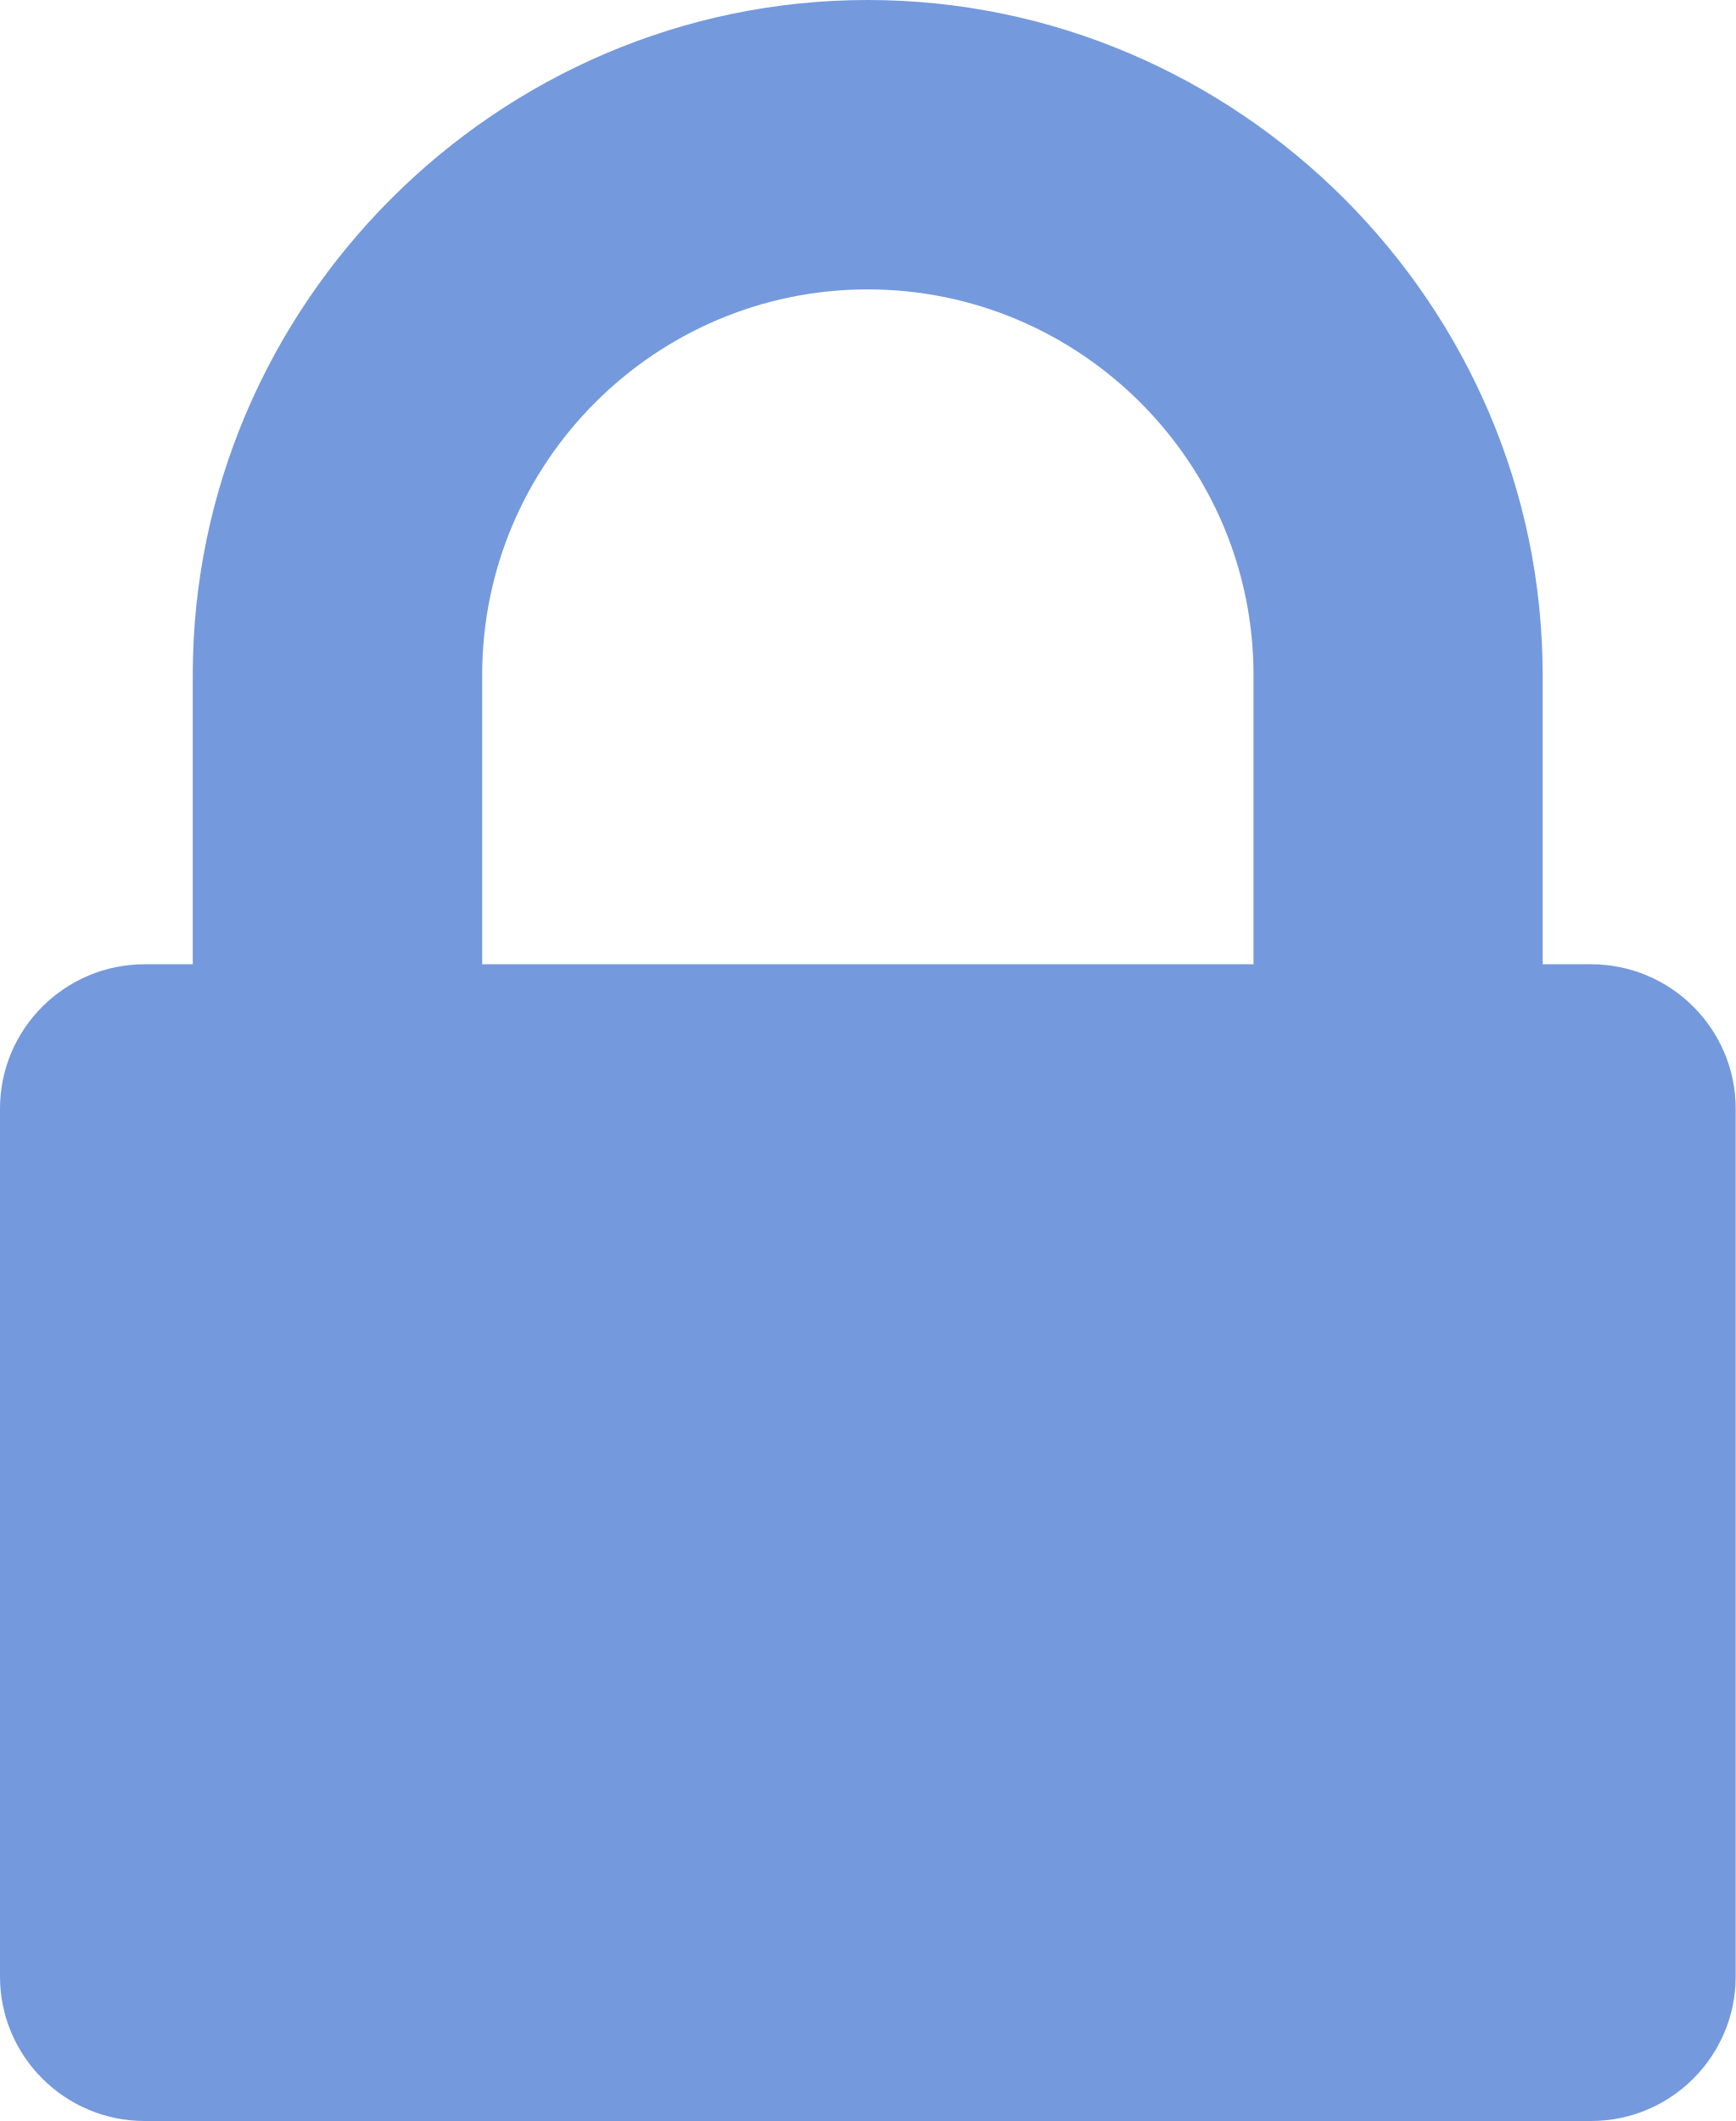
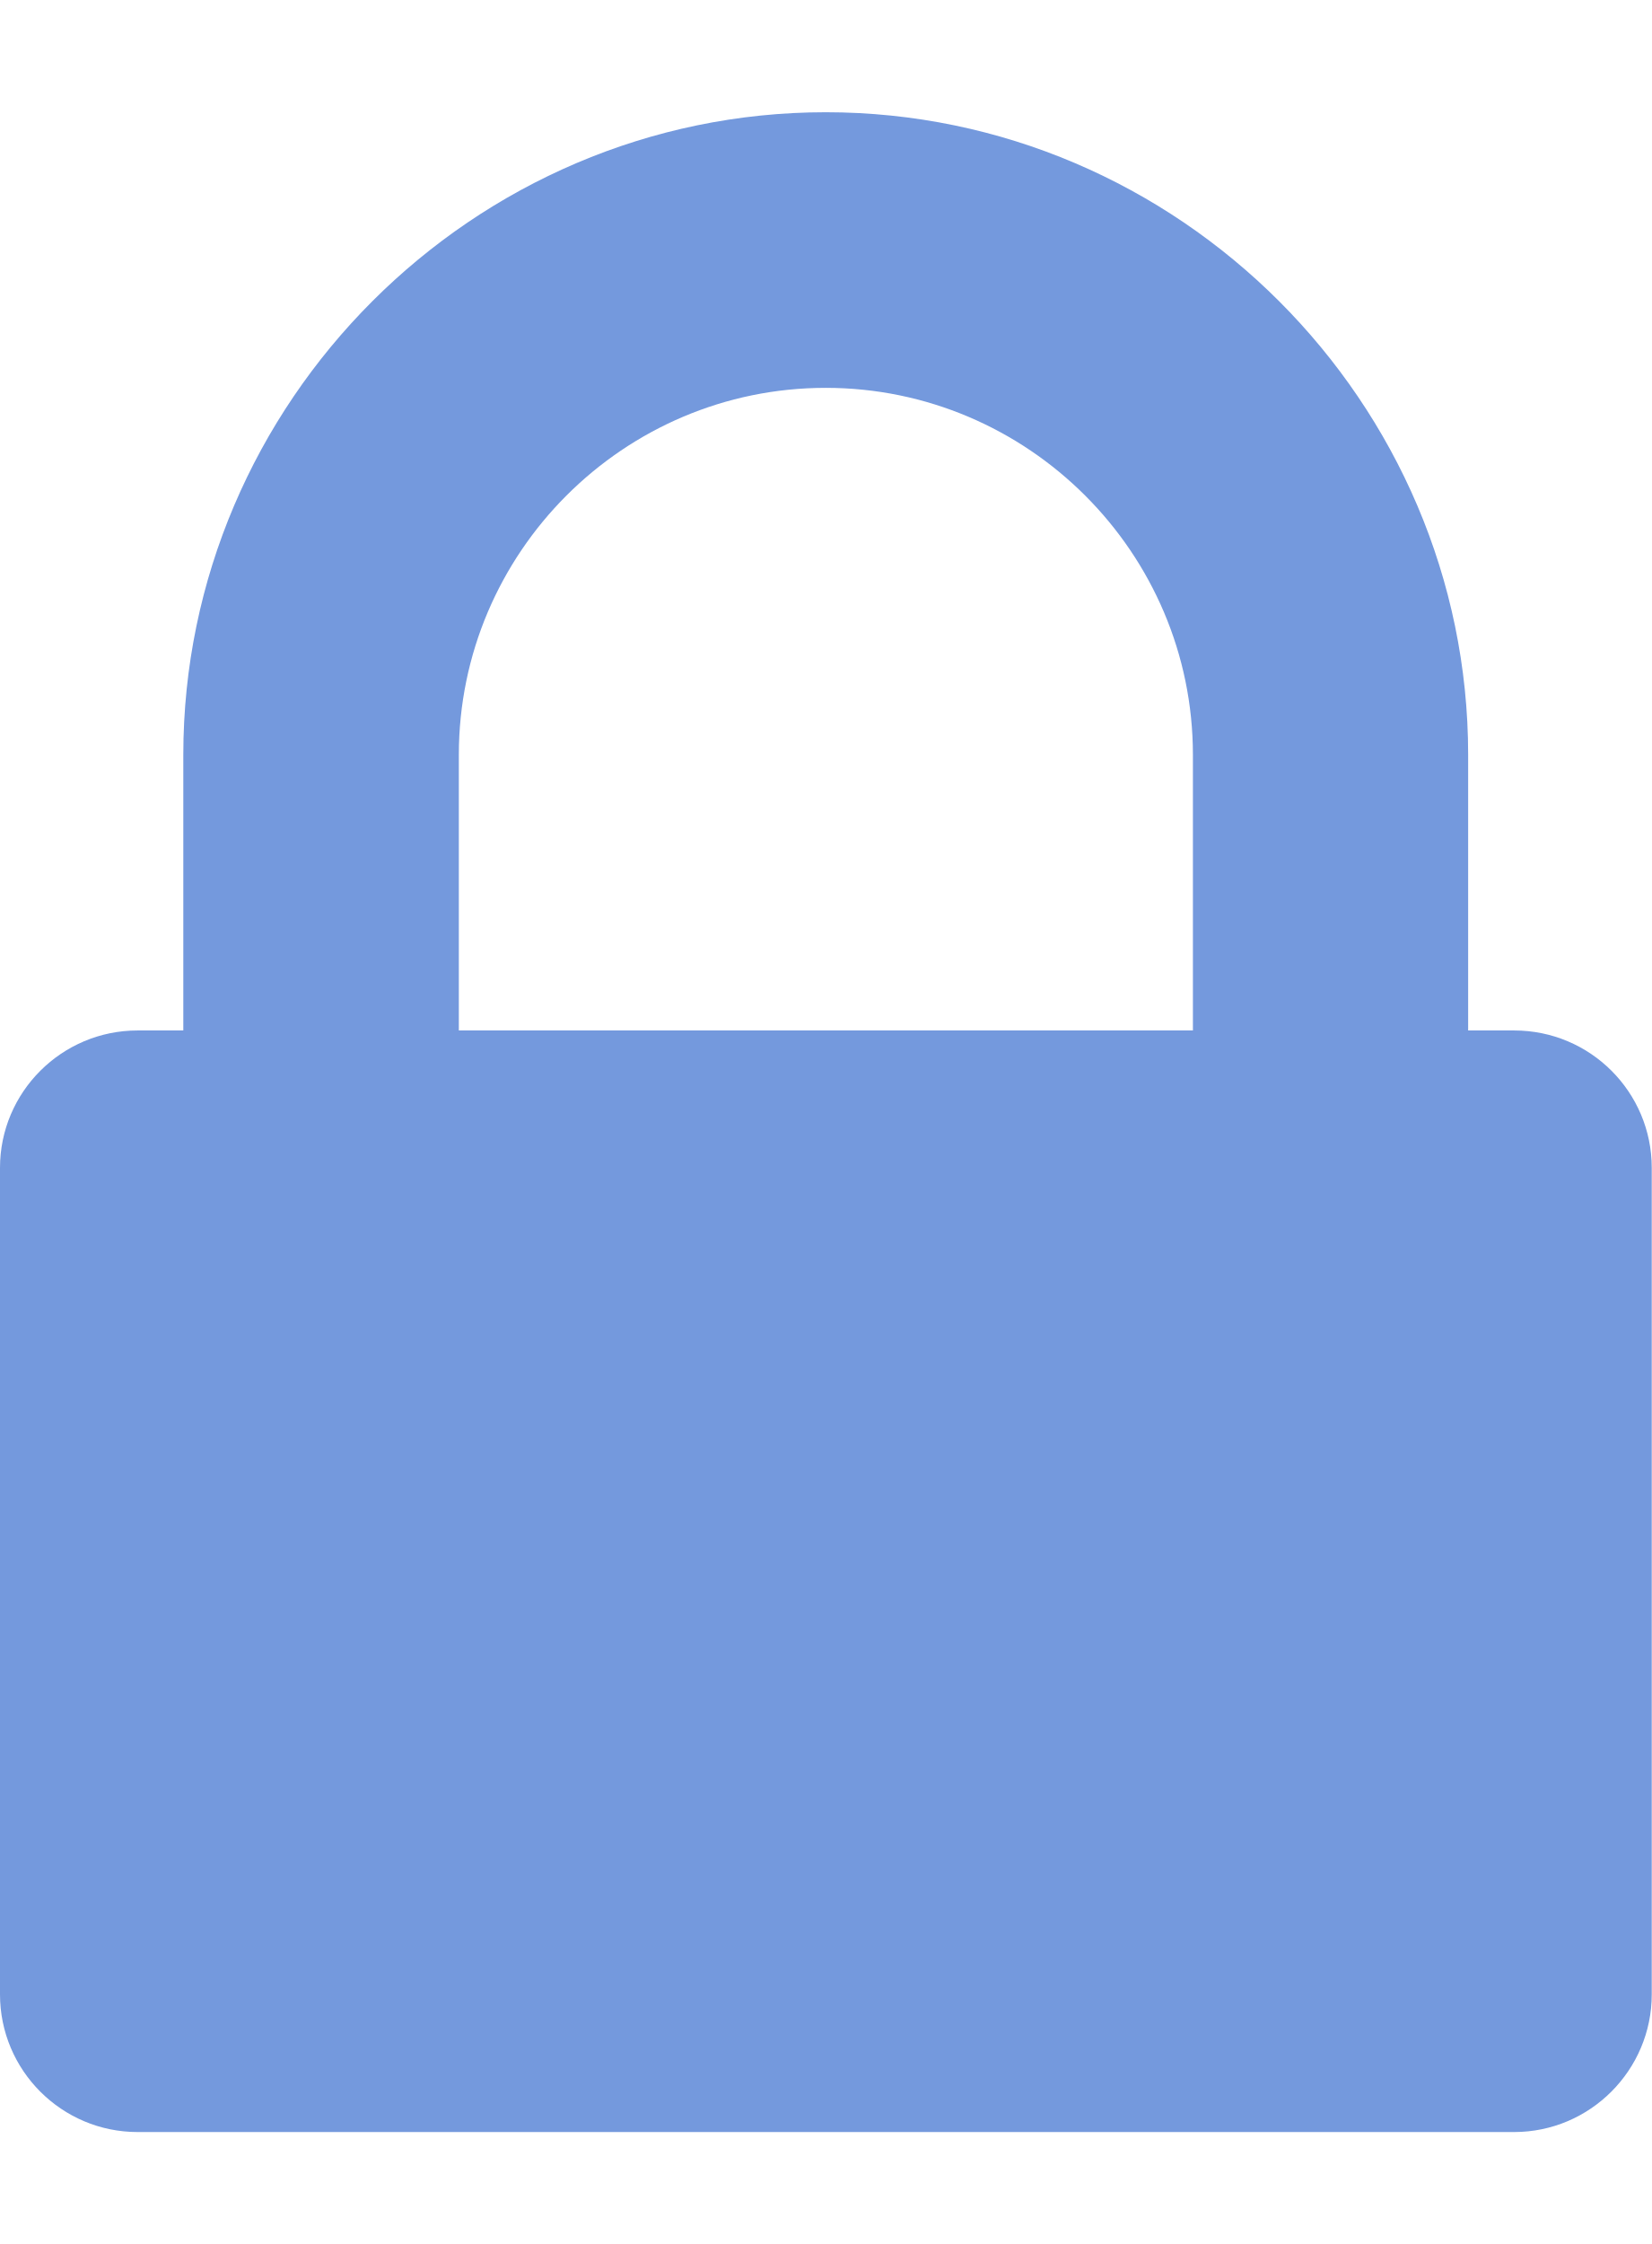
- <svg xmlns="http://www.w3.org/2000/svg" version="1.1" id="Calque_1" x="0px" y="0px" viewBox="0 0 642.9 785.7" style="enable-background:new 0 0 642.9 785.7;" xml:space="preserve">
+ <svg xmlns="http://www.w3.org/2000/svg" version="1.1" id="Calque_1" x="0px" y="0px" viewBox="0 0 578.5 785.7" style="enable-background:new 0 0 578.5 785.7;" xml:space="preserve">
  <style type="text/css">
	.st0{fill:#7499DD;}
</style>
-   <path class="st0" d="M178.6,357.2h285.7V250c0-78.7-64.2-142.8-142.9-142.8S178.6,171.3,178.6,250L178.6,357.2L178.6,357.2z   M642.9,410.7v321.5c0,29.5-24,53.5-53.6,53.5H53.6C24,785.7,0,761.7,0,732.2V410.7c0-29.5,24-53.5,53.6-53.5h17.8V250  c0-137.2,112.8-250,250-250s250,112.8,250,250v107.2h17.9C618.9,357.2,642.9,381.2,642.9,410.7L642.9,410.7z" />
+   <path class="st0" d="M160.7,360.8h257.1v-96.5c0-70.8-57.8-128.5-128.6-128.5s-128.5,57.7-128.5,128.5L160.7,360.8L160.7,360.8z   M578.5,408.9v289.4c0,26.5-21.6,48.2-48.2,48.2H48.2C21.6,746.5,0,724.9,0,698.3V408.9c0-26.5,21.6-48.1,48.2-48.1h16v-96.5  c0-123.5,101.5-225,225-225s225,101.5,225,225v96.5h16.1C557,360.8,578.5,382.4,578.5,408.9L578.5,408.9z" />
</svg>
